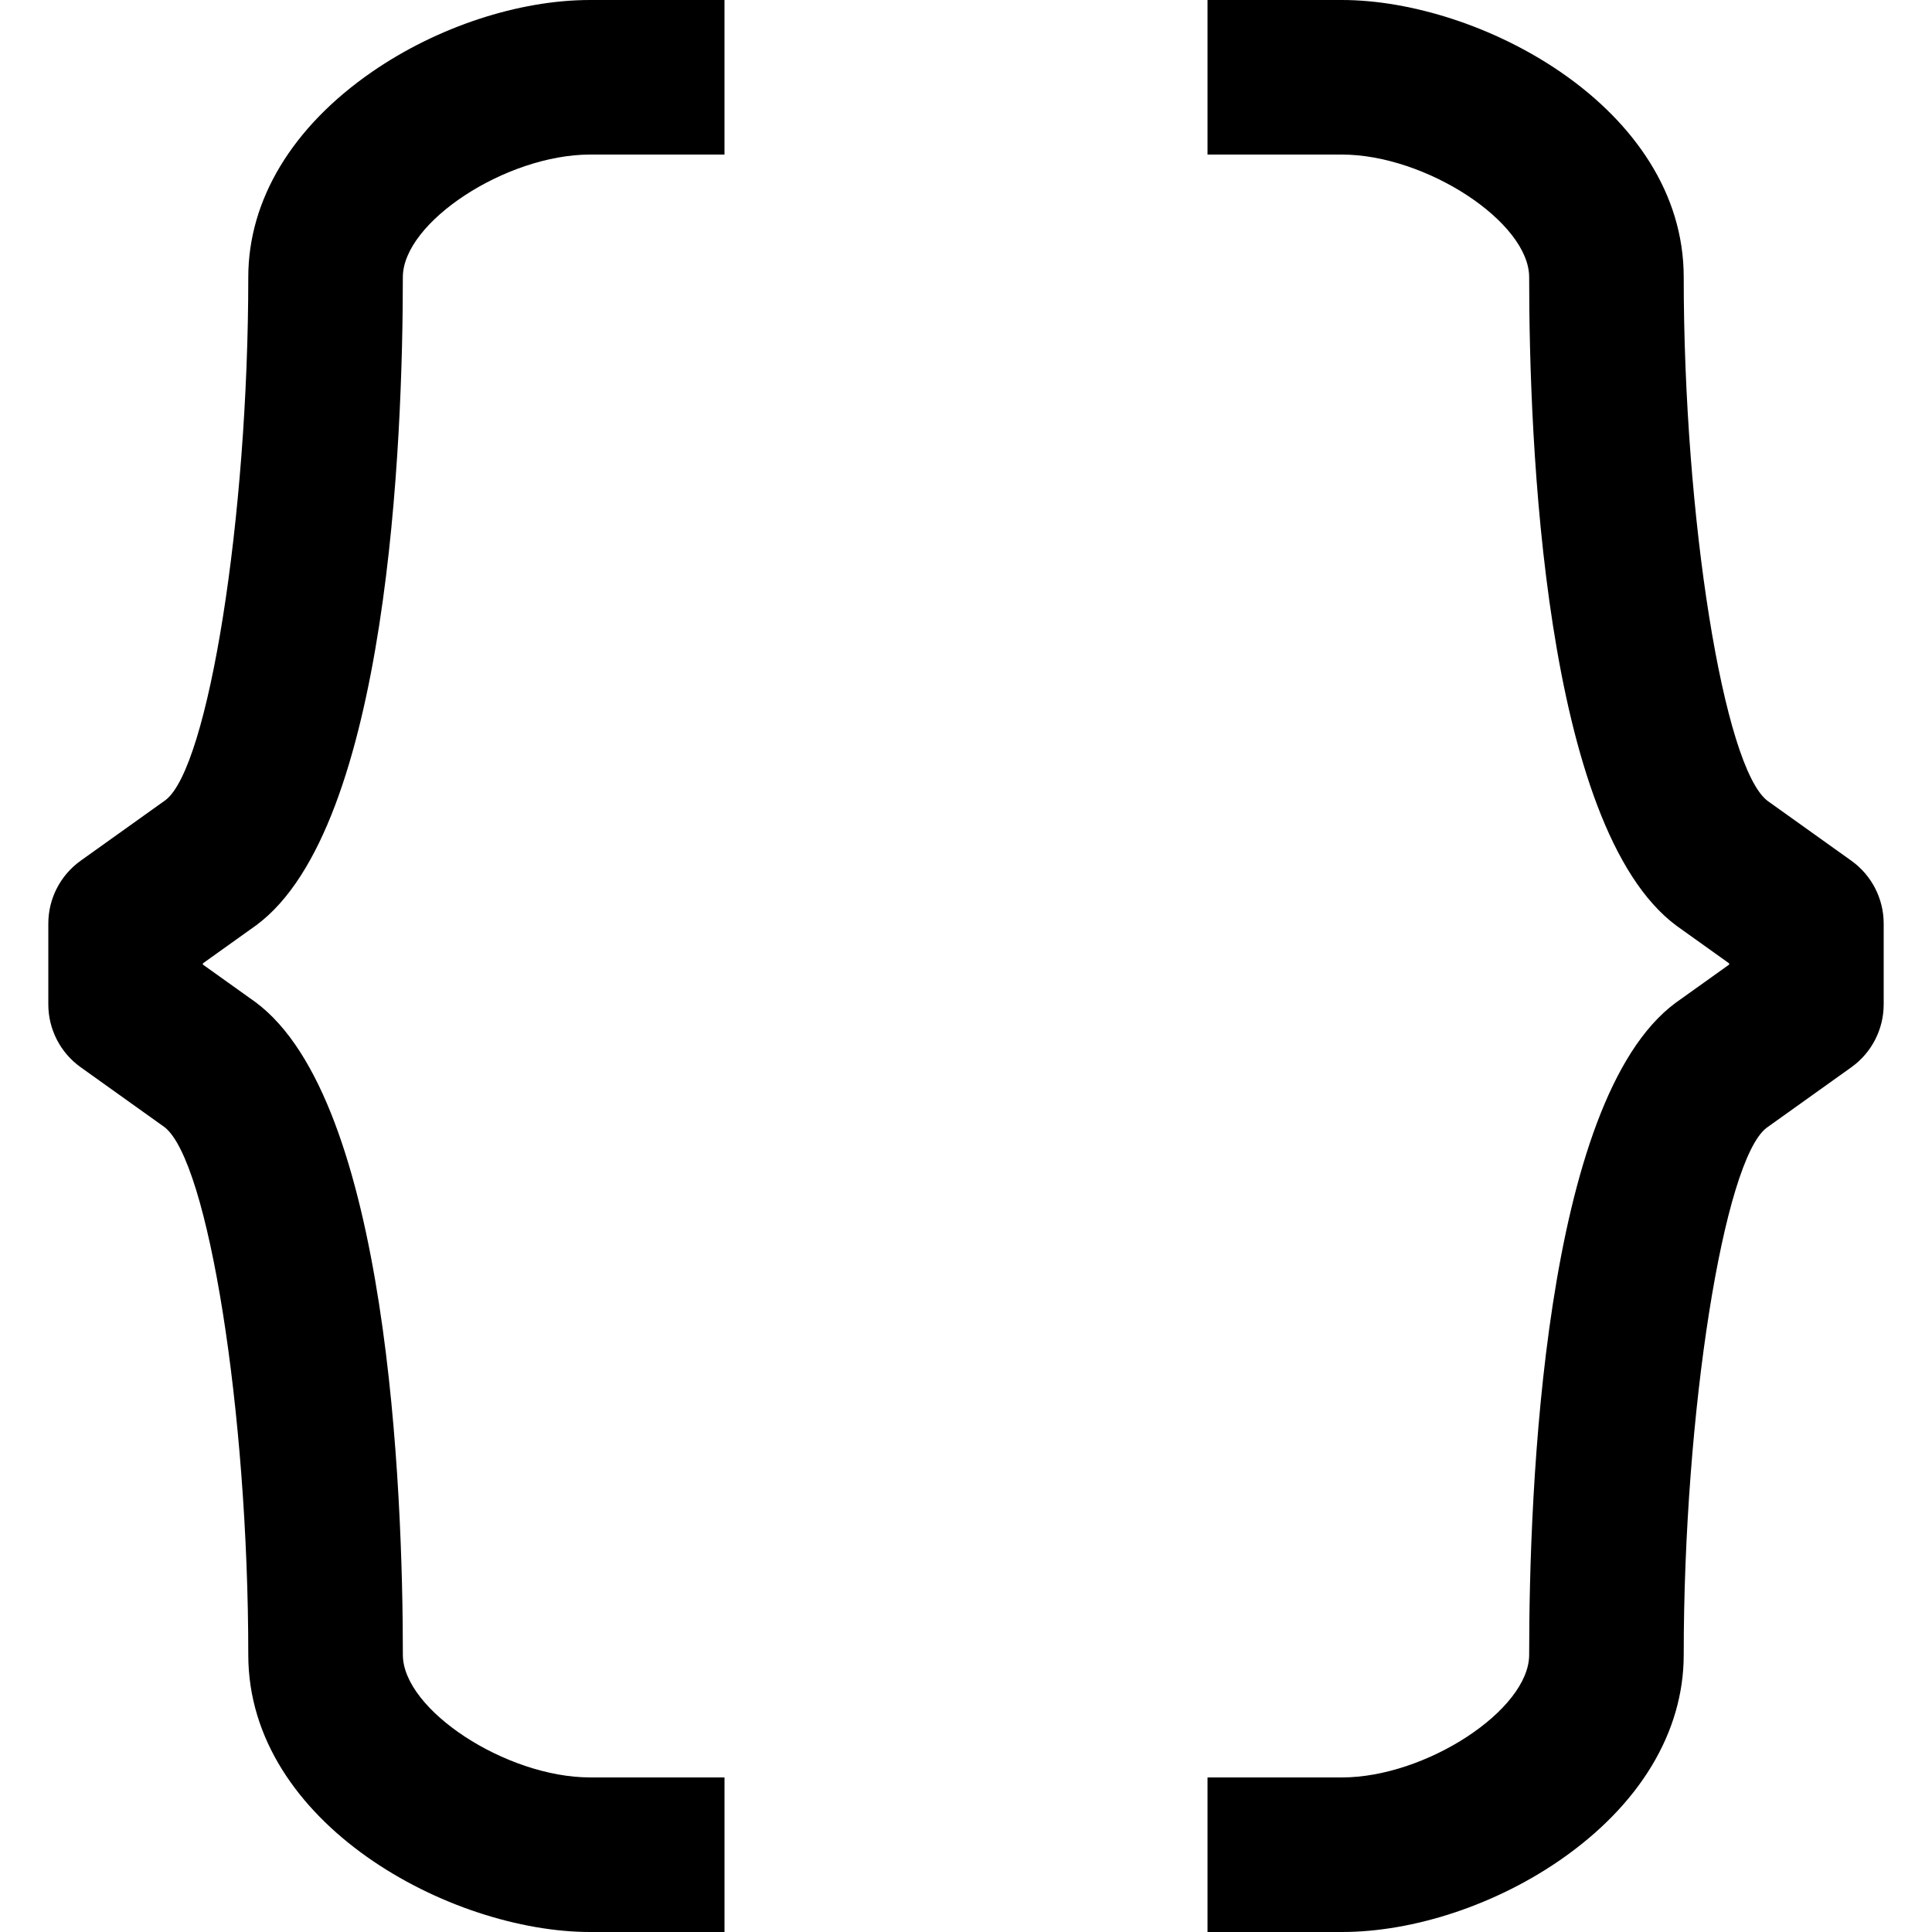
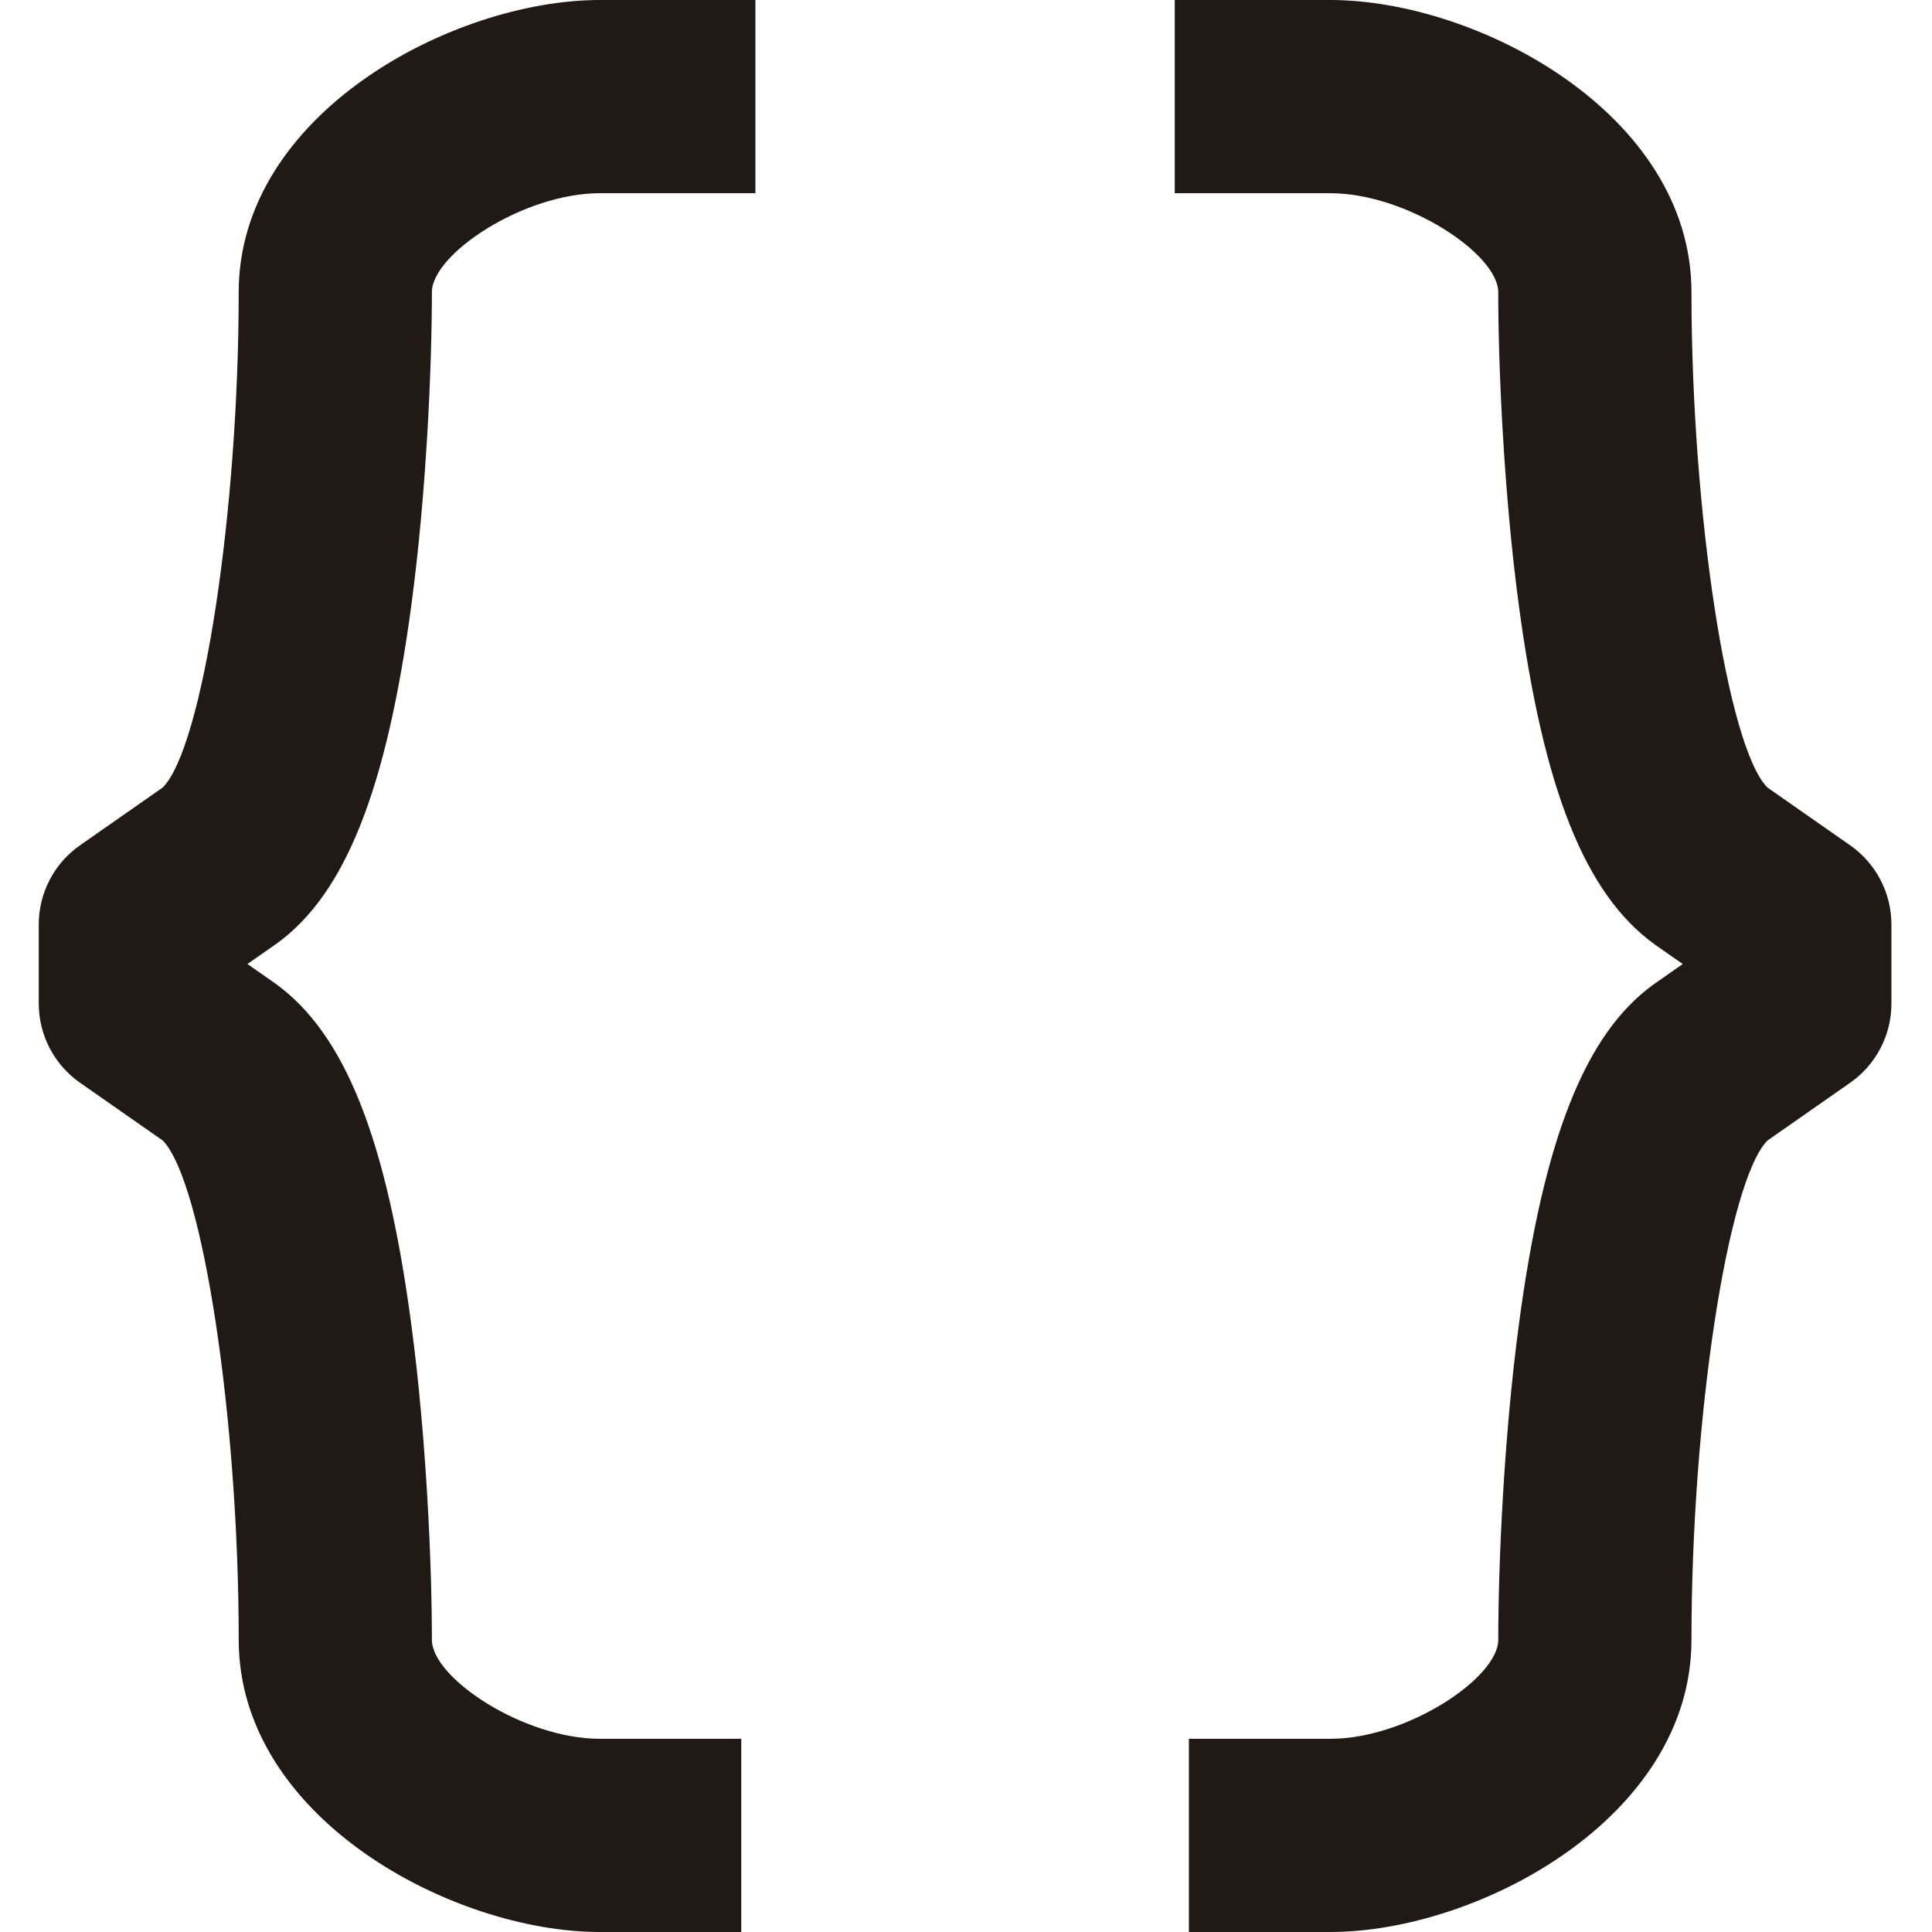
- <svg xmlns="http://www.w3.org/2000/svg" version="1.0" x="0px" y="0px" width="100px" height="100px" viewBox="0 0 100 100" enable-background="new 0 0 100 100" xml:space="preserve">
-   <g id="Layer_3">
+ <svg xmlns="http://www.w3.org/2000/svg" version="1.1" x="0px" y="0px" width="100px" height="100px" viewBox="0 0 100 100" enable-background="new 0 0 100 100" xml:space="preserve">
+   <g id="Layer_3" display="none">
</g>
  <g id="Your_Icon">
</g>
  <g id="Layer_4">
-     <path d="M37.499,100h-6.955c-7.214,0-17.693-5.589-17.693-14.348c0-12.545-2.067-25.563-4.338-27.314l-4.336-3.097   c-1.052-0.751-1.676-1.963-1.676-3.255v-4.182c0-1.292,0.624-2.504,1.676-3.255l4.392-3.137c2.215-1.687,4.282-14.606,4.282-27.065   c0-4.001,2.276-7.776,6.408-10.63C22.63,1.39,26.849,0,30.544,0h6.955v8h-6.955c-4.349,0-9.693,3.5-9.693,6.348   c0,8.396-0.738,28.472-7.578,33.535l-2.771,1.98v0.064l2.717,1.94c6.895,5.101,7.633,25.324,7.633,33.784   c0,2.848,5.345,6.348,9.693,6.348h6.955V100z" />
-     <path d="M69.456,100h-6.955v-8h6.955c4.349,0,9.693-3.5,9.693-6.348c0-8.46,0.738-28.683,7.579-33.745l2.771-1.979v-0.065   l-2.716-1.94c-6.896-5.104-7.634-25.179-7.634-33.575C79.149,11.5,73.805,8,69.456,8h-6.955V0h6.955   c7.214,0,17.693,5.589,17.693,14.348c0,12.459,2.068,25.378,4.339,27.105l4.336,3.097c1.051,0.751,1.675,1.963,1.675,3.255v4.182   c0,1.292-0.624,2.504-1.675,3.255l-4.391,3.137c-2.216,1.711-4.284,14.73-4.284,27.274c0,4.001-2.276,7.776-6.408,10.63   C77.37,98.61,73.151,100,69.456,100z" />
+     <path fill="#211915" d="M38.369,100h-7.32c-7.622,0-18.693-5.892-18.693-15.123c0-11.474-1.871-23.746-3.932-25.844l-4.282-2.991   c-1.339-0.936-2.136-2.466-2.136-4.099v-4.092c0-1.633,0.797-3.163,2.136-4.099l4.284-2.993c2.06-2.071,3.929-14.248,3.929-25.637   C12.355,5.892,23.426,0,31.048,0H39.1v10h-8.052c-3.947,0-8.693,3.146-8.693,5.123c0,3.812-0.278,10.342-1.063,16.195   c-1.281,9.554-3.428,14.955-6.962,17.515l-1.523,1.064l1.454,1.016c3.603,2.607,5.751,8.043,7.032,17.672   c0.784,5.897,1.062,12.462,1.062,16.292c0,1.977,4.747,5.123,8.693,5.123h7.32V100z" />
+     <path fill="#211915" d="M68.857,100h-7.32V90h7.32c3.947,0,8.693-3.146,8.693-5.123c0-3.829,0.278-10.394,1.063-16.292   c1.281-9.629,3.429-15.064,6.964-17.623l1.521-1.064l-1.454-1.016c-3.602-2.608-5.749-8.01-7.031-17.563   c-0.785-5.854-1.064-12.383-1.064-16.195c0-1.977-4.747-5.123-8.693-5.123h-8.051V0h8.051C76.479,0,87.55,5.892,87.55,15.123   c0,11.388,1.87,23.564,3.93,25.637l4.284,2.993c1.338,0.936,2.136,2.466,2.136,4.099v4.092c0,1.633-0.797,3.163-2.136,4.099   l-4.281,2.991c-2.062,2.098-3.933,14.37-3.933,25.844C87.55,94.108,76.479,100,68.857,100z" />
  </g>
</svg>
